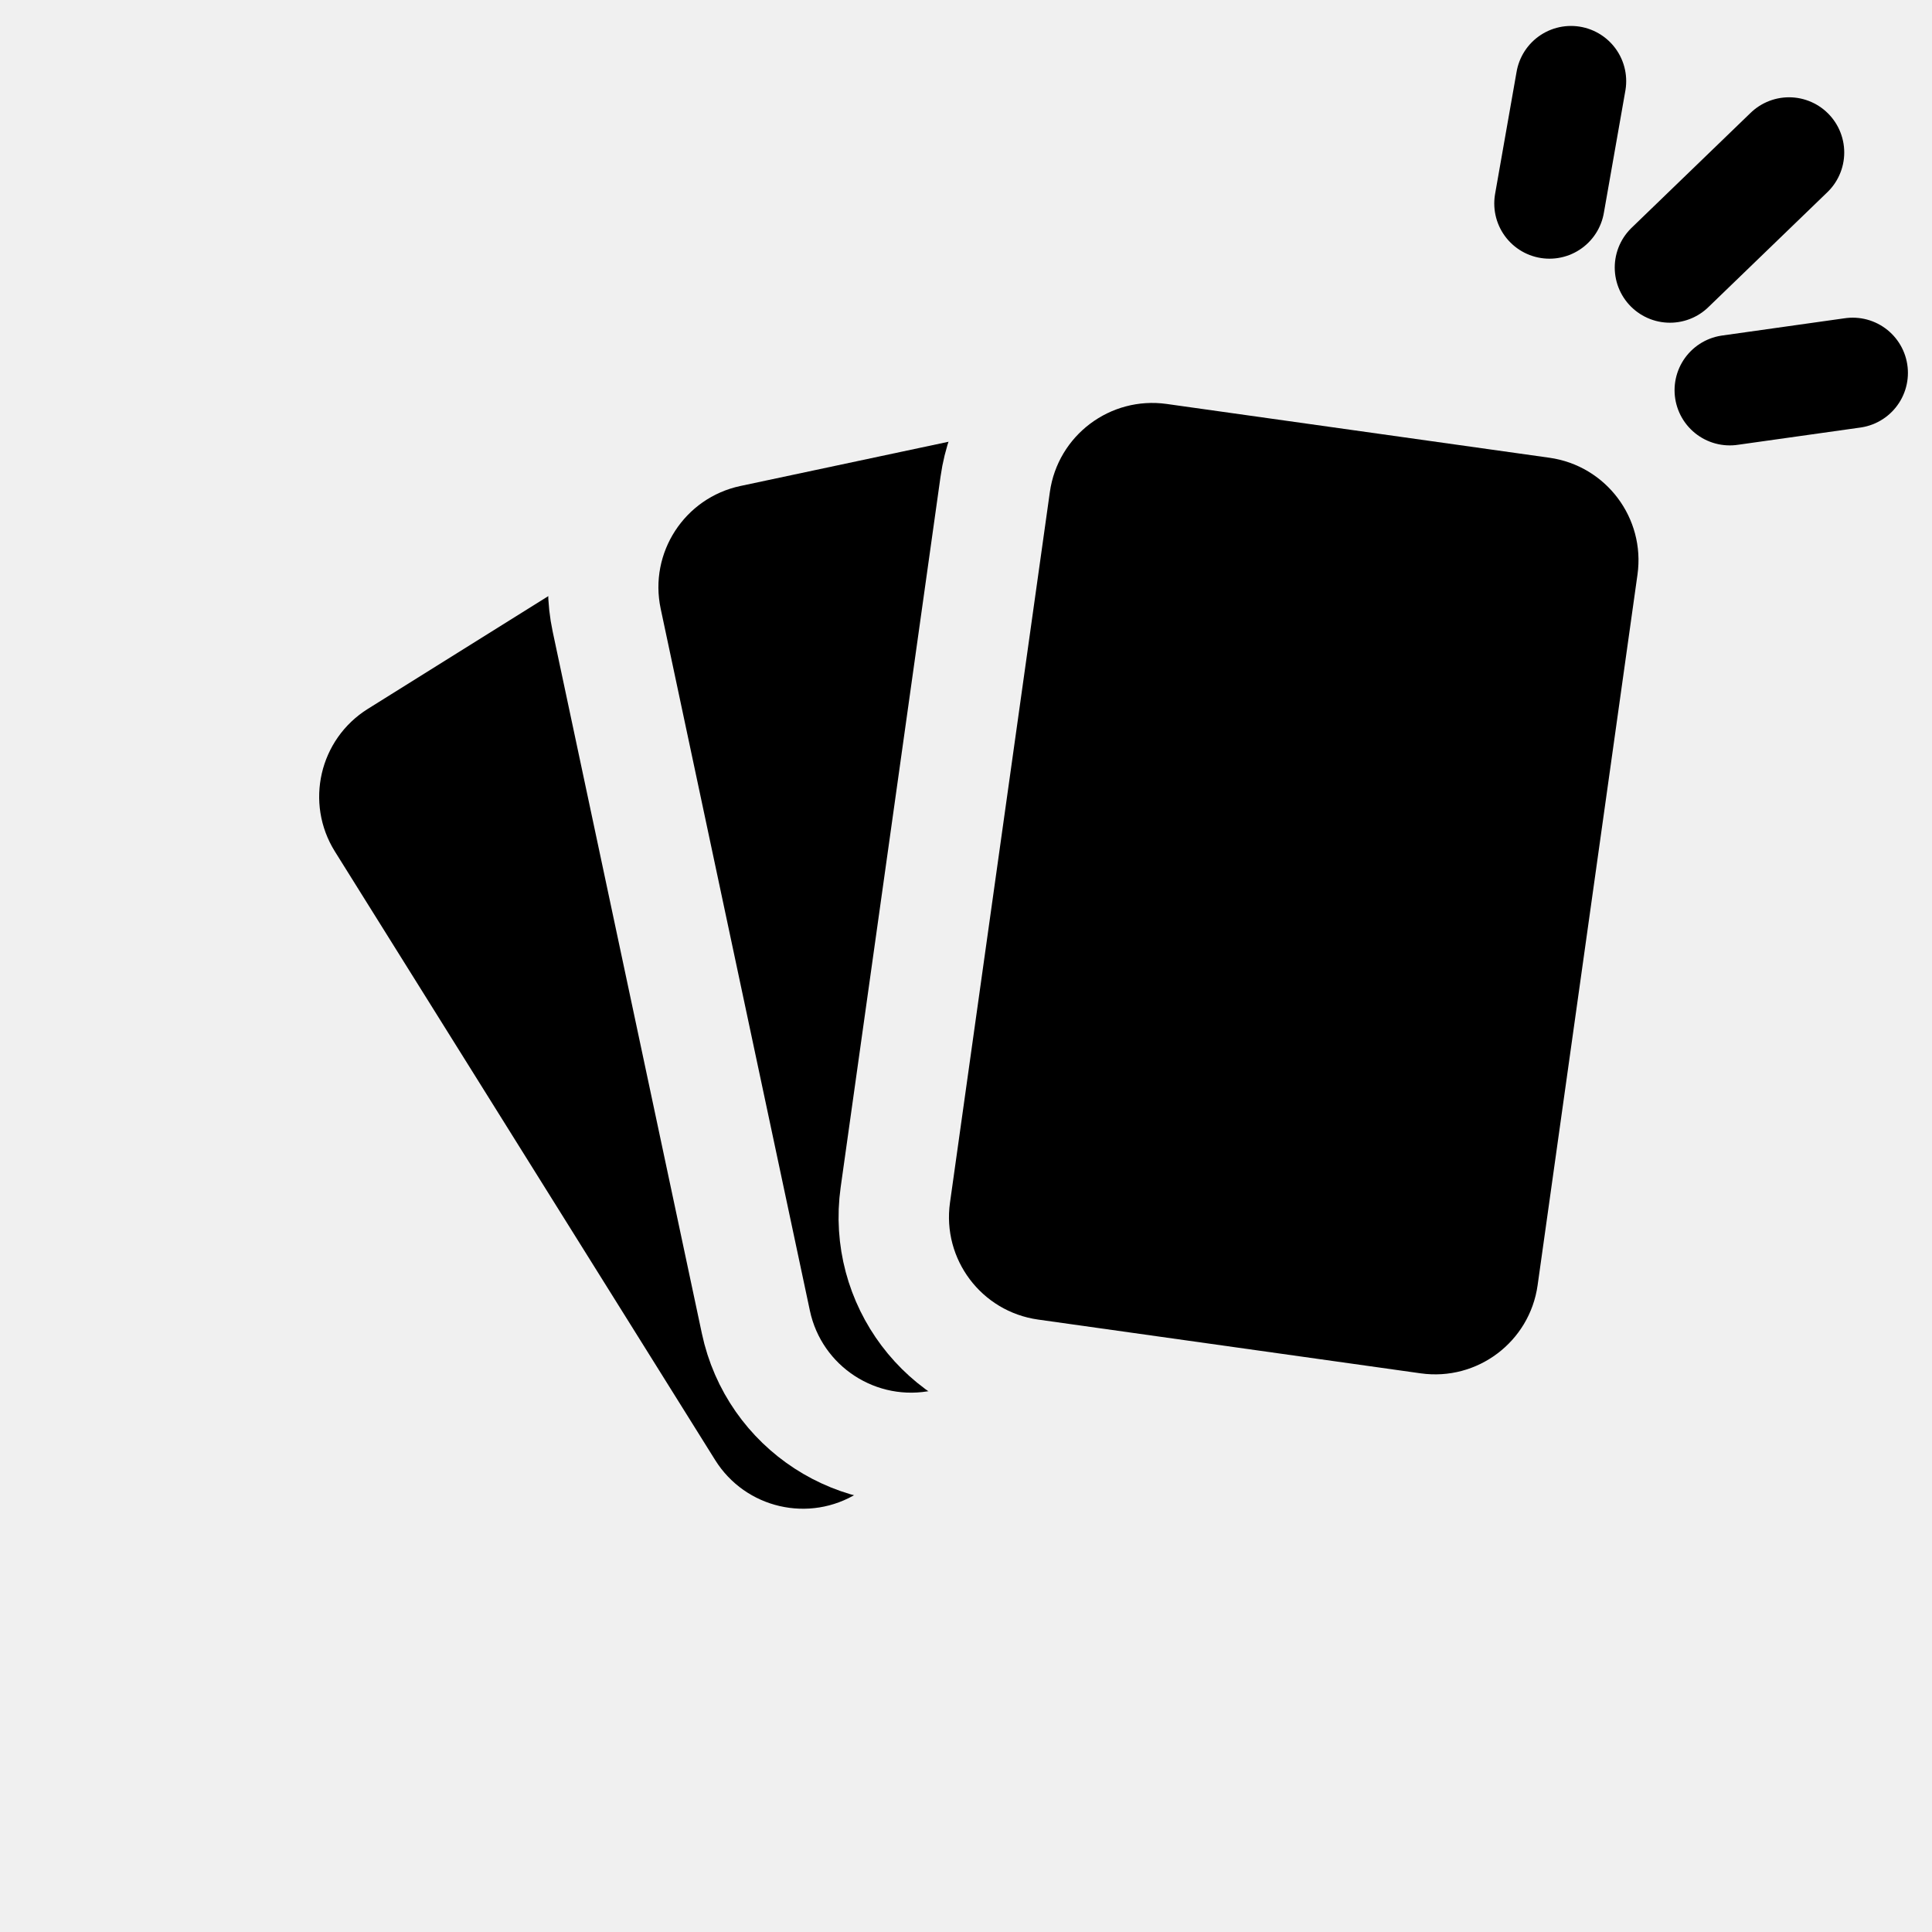
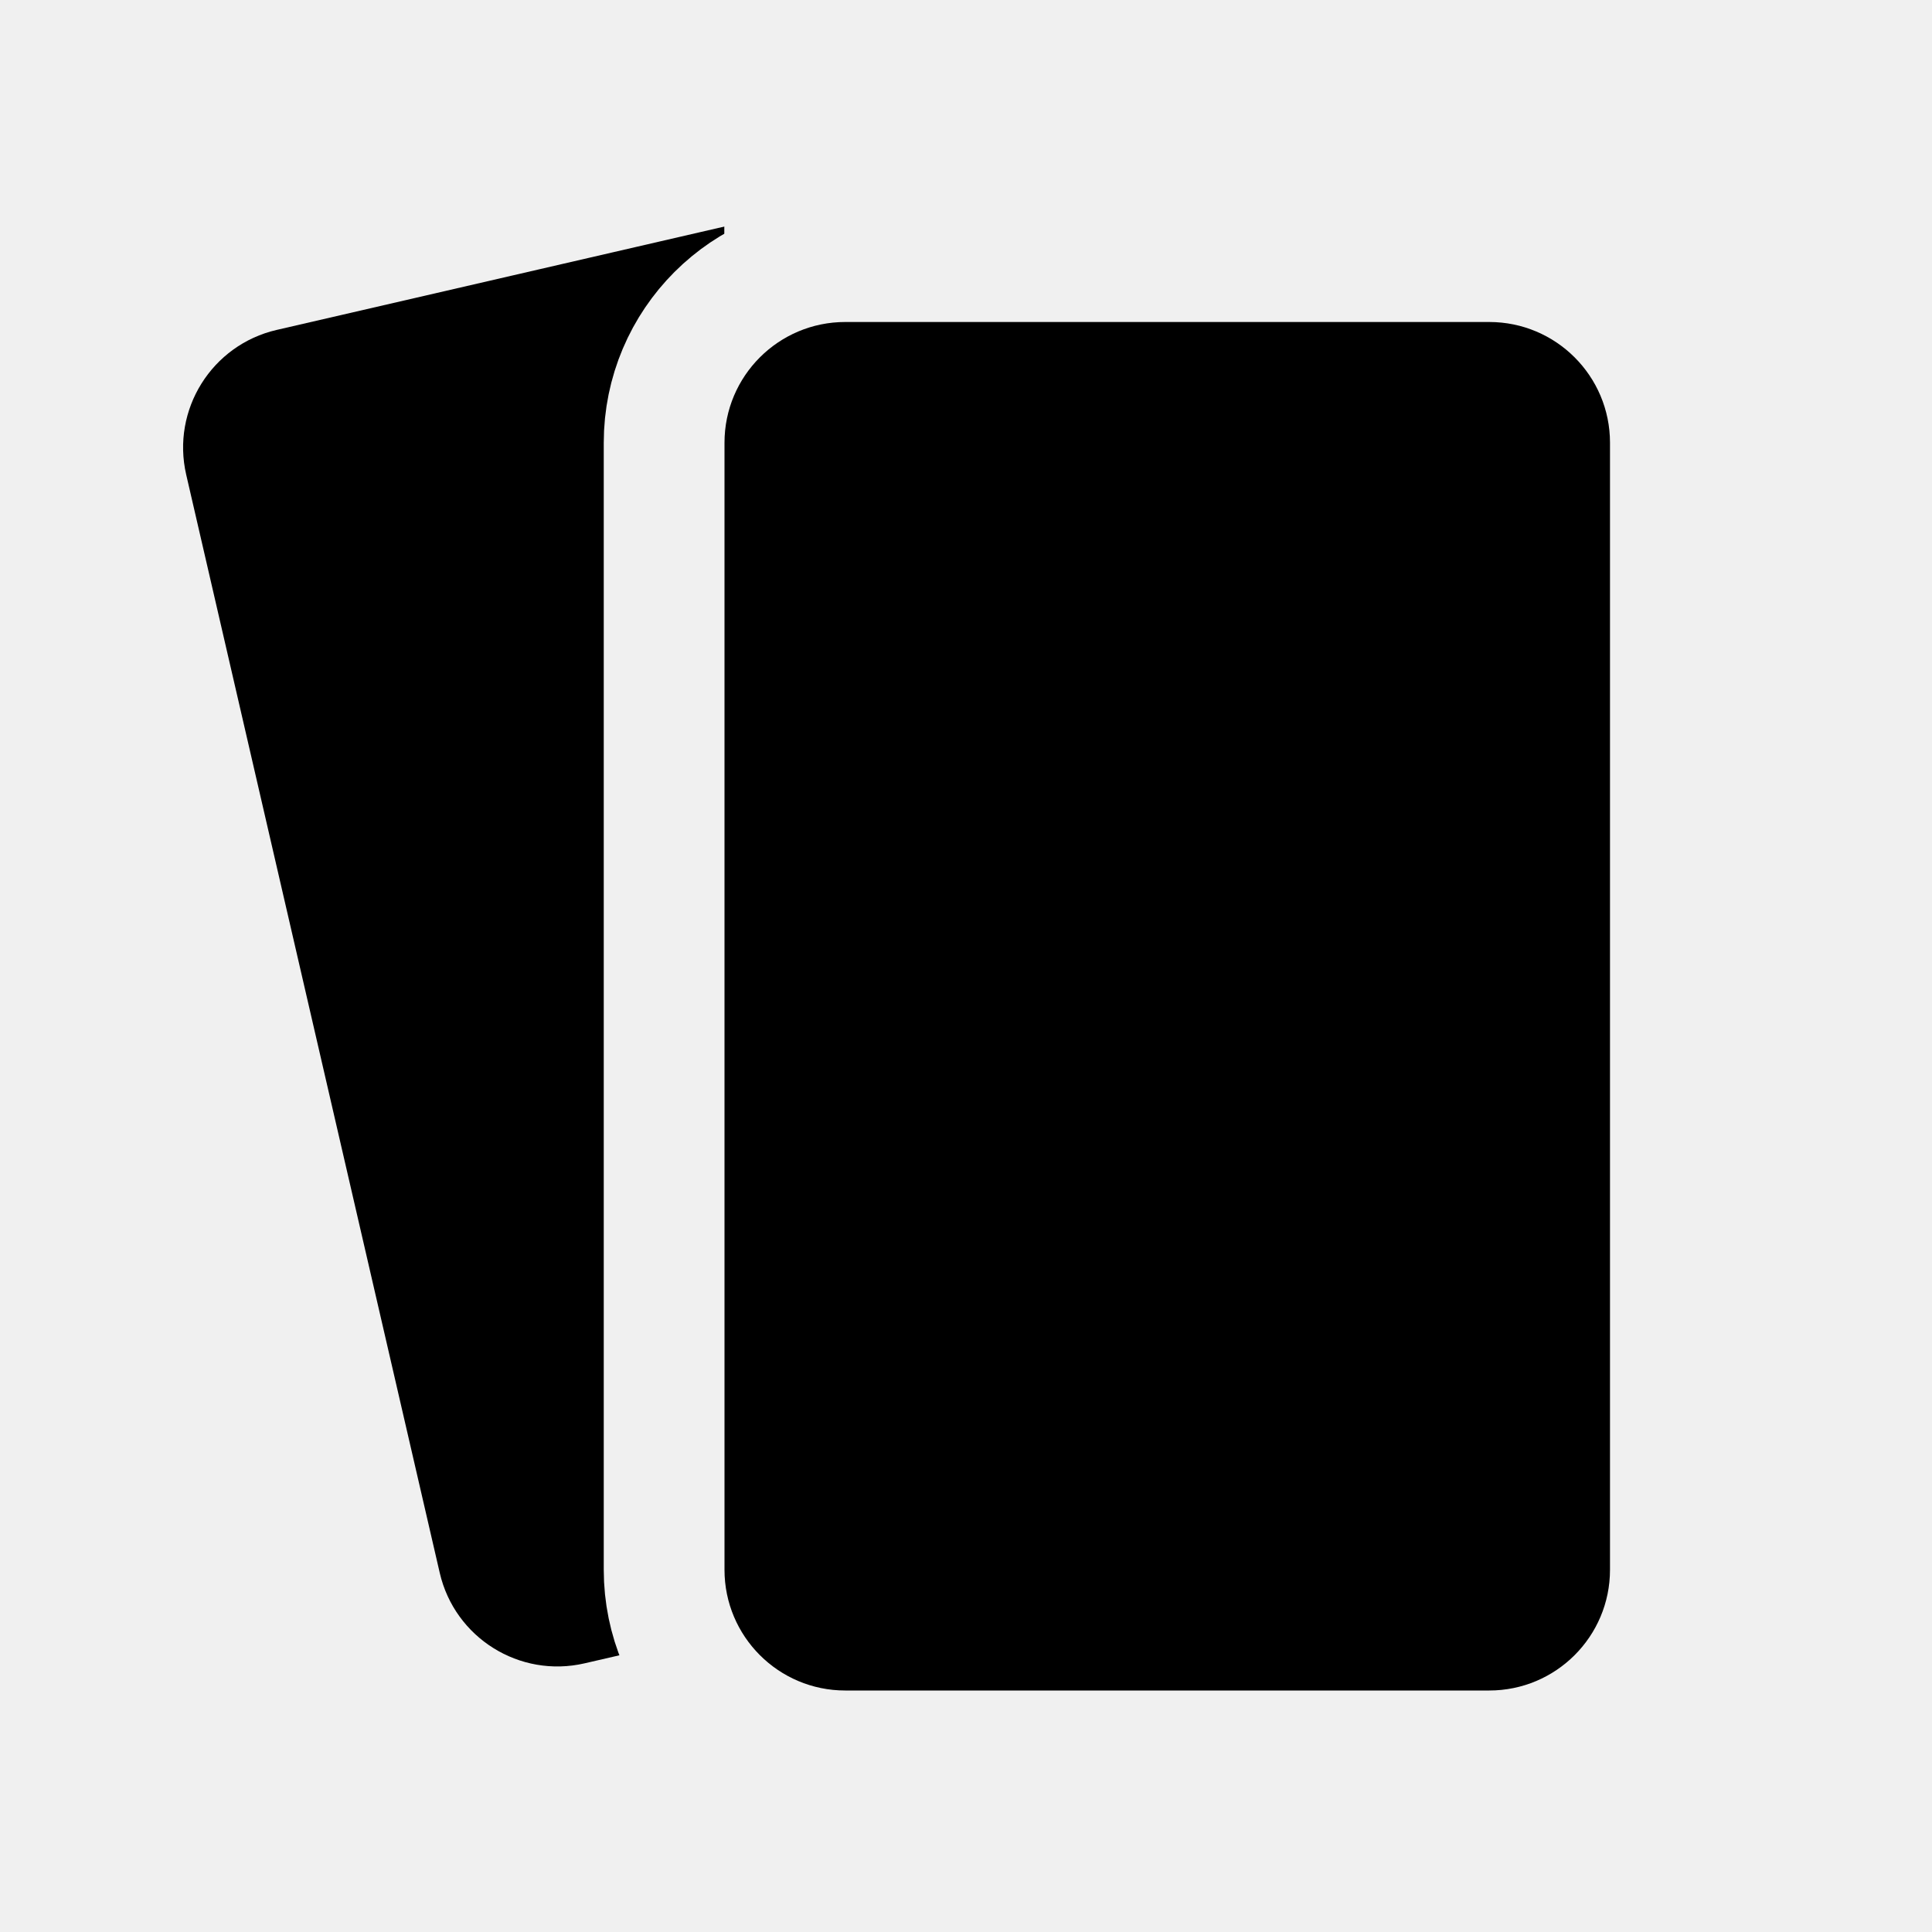
- <svg xmlns="http://www.w3.org/2000/svg" width="28" height="28" viewBox="-2 -2 28 28">
+ <svg xmlns="http://www.w3.org/2000/svg" width="24" height="24" viewBox="0 0 24 24">
  <defs>
-     <mask id="front" maskUnits="userSpaceOnUse" x="-2" y="-2" width="28" height="28">
-       <rect x="-2" y="-2" width="28" height="28" fill="#fff" />
-       <path d="M9.2 0H14.8A1.5 1.5 0 0 1 16.3 1.5V11.9A1.5 1.5 0 0 1 14.8 13.4H9.2A1.5 1.5 0 0 1 7.7 11.9V1.5A1.5 1.5 0 0 1 9.2 0Z" transform="translate(3.191 4.07) rotate(8 12 17.9)" fill="#000" stroke="#000" stroke-width="3.2" stroke-linejoin="round" />
+     <mask id="gap" maskUnits="userSpaceOnUse" x="0" y="0" width="24" height="24">
+       <rect width="24" height="24" fill="#fff" />
+       <path d="M10.5 4H18.5A1.5 1.5 0 0 1 20 5.5V19.5A1.5 1.5 0 0 1 18.5 21H10.5A1.5 1.5 0 0 1 9 19.5V5.5A1.5 1.5 0 0 1 10.5 4Z" fill="#000" stroke="#000" stroke-width="3" stroke-linejoin="round" />
    </mask>
-     <mask id="middle" maskUnits="userSpaceOnUse" x="-2" y="-2" width="28" height="28">
-       <rect x="-2" y="-2" width="28" height="28" fill="#fff" />
-       <path d="M9.2 0H14.8A1.5 1.5 0 0 1 16.3 1.5V11.9A1.5 1.5 0 0 1 14.8 13.4H9.2A1.5 1.5 0 0 1 7.7 11.9V1.5A1.5 1.5 0 0 1 9.2 0Z" transform="translate(3.191 4.07) rotate(-12 12 17.9)" fill="#000" stroke="#000" stroke-width="3.2" stroke-linejoin="round" />
-     </mask>
+     <clipPath id="left">
+       <rect width="9" height="24" />
+     </clipPath>
  </defs>
  <g fill="currentColor">
-     <g mask="url(#middle)">
-       <g mask="url(#front)">
-         <path d="M9.2 0H14.8A1.5 1.5 0 0 1 16.3 1.5V11.9A1.5 1.5 0 0 1 14.8 13.4H9.2A1.5 1.5 0 0 1 7.7 11.9V1.5A1.5 1.5 0 0 1 9.2 0Z" transform="translate(3.191 4.07) rotate(-32 12 17.9)" />
-       </g>
+     <g mask="url(#gap)" clip-path="url(#left)">
+       <path d="M10.5 4H18.5A1.5 1.5 0 0 1 20 5.5V19.5A1.5 1.5 0 0 1 18.5 21H10.5A1.5 1.5 0 0 1 9 19.5V5.5A1.5 1.5 0 0 1 10.5 4Z" transform="translate(-3.2 0) rotate(-13 9 21)" />
    </g>
-     <g mask="url(#front)">
-       <path d="M9.2 0H14.8A1.5 1.5 0 0 1 16.3 1.5V11.9A1.5 1.5 0 0 1 14.8 13.4H9.2A1.5 1.5 0 0 1 7.7 11.9V1.5A1.5 1.5 0 0 1 9.2 0Z" transform="translate(3.191 4.07) rotate(-12 12 17.9)" />
-     </g>
-     <path d="M9.2 0H14.8A1.5 1.5 0 0 1 16.3 1.5V11.9A1.5 1.5 0 0 1 14.8 13.4H9.2A1.5 1.5 0 0 1 7.7 11.9V1.5A1.5 1.5 0 0 1 9.2 0Z" transform="translate(3.191 4.07) rotate(8 12 17.9)" />
+     <path d="M10.5 4H18.5A1.5 1.5 0 0 1 20 5.5V19.5A1.5 1.5 0 0 1 18.5 21H10.5A1.5 1.5 0 0 1 9 19.5V5.5A1.5 1.5 0 0 1 10.5 4Z" />
  </g>
-   <path d="M20.456 0.949L20.768 -0.824M22.202 1.877L23.928 0.21M23.069 3.655L24.851 3.404" fill="none" stroke="currentColor" stroke-width="1.6" stroke-linecap="round" />
</svg>
